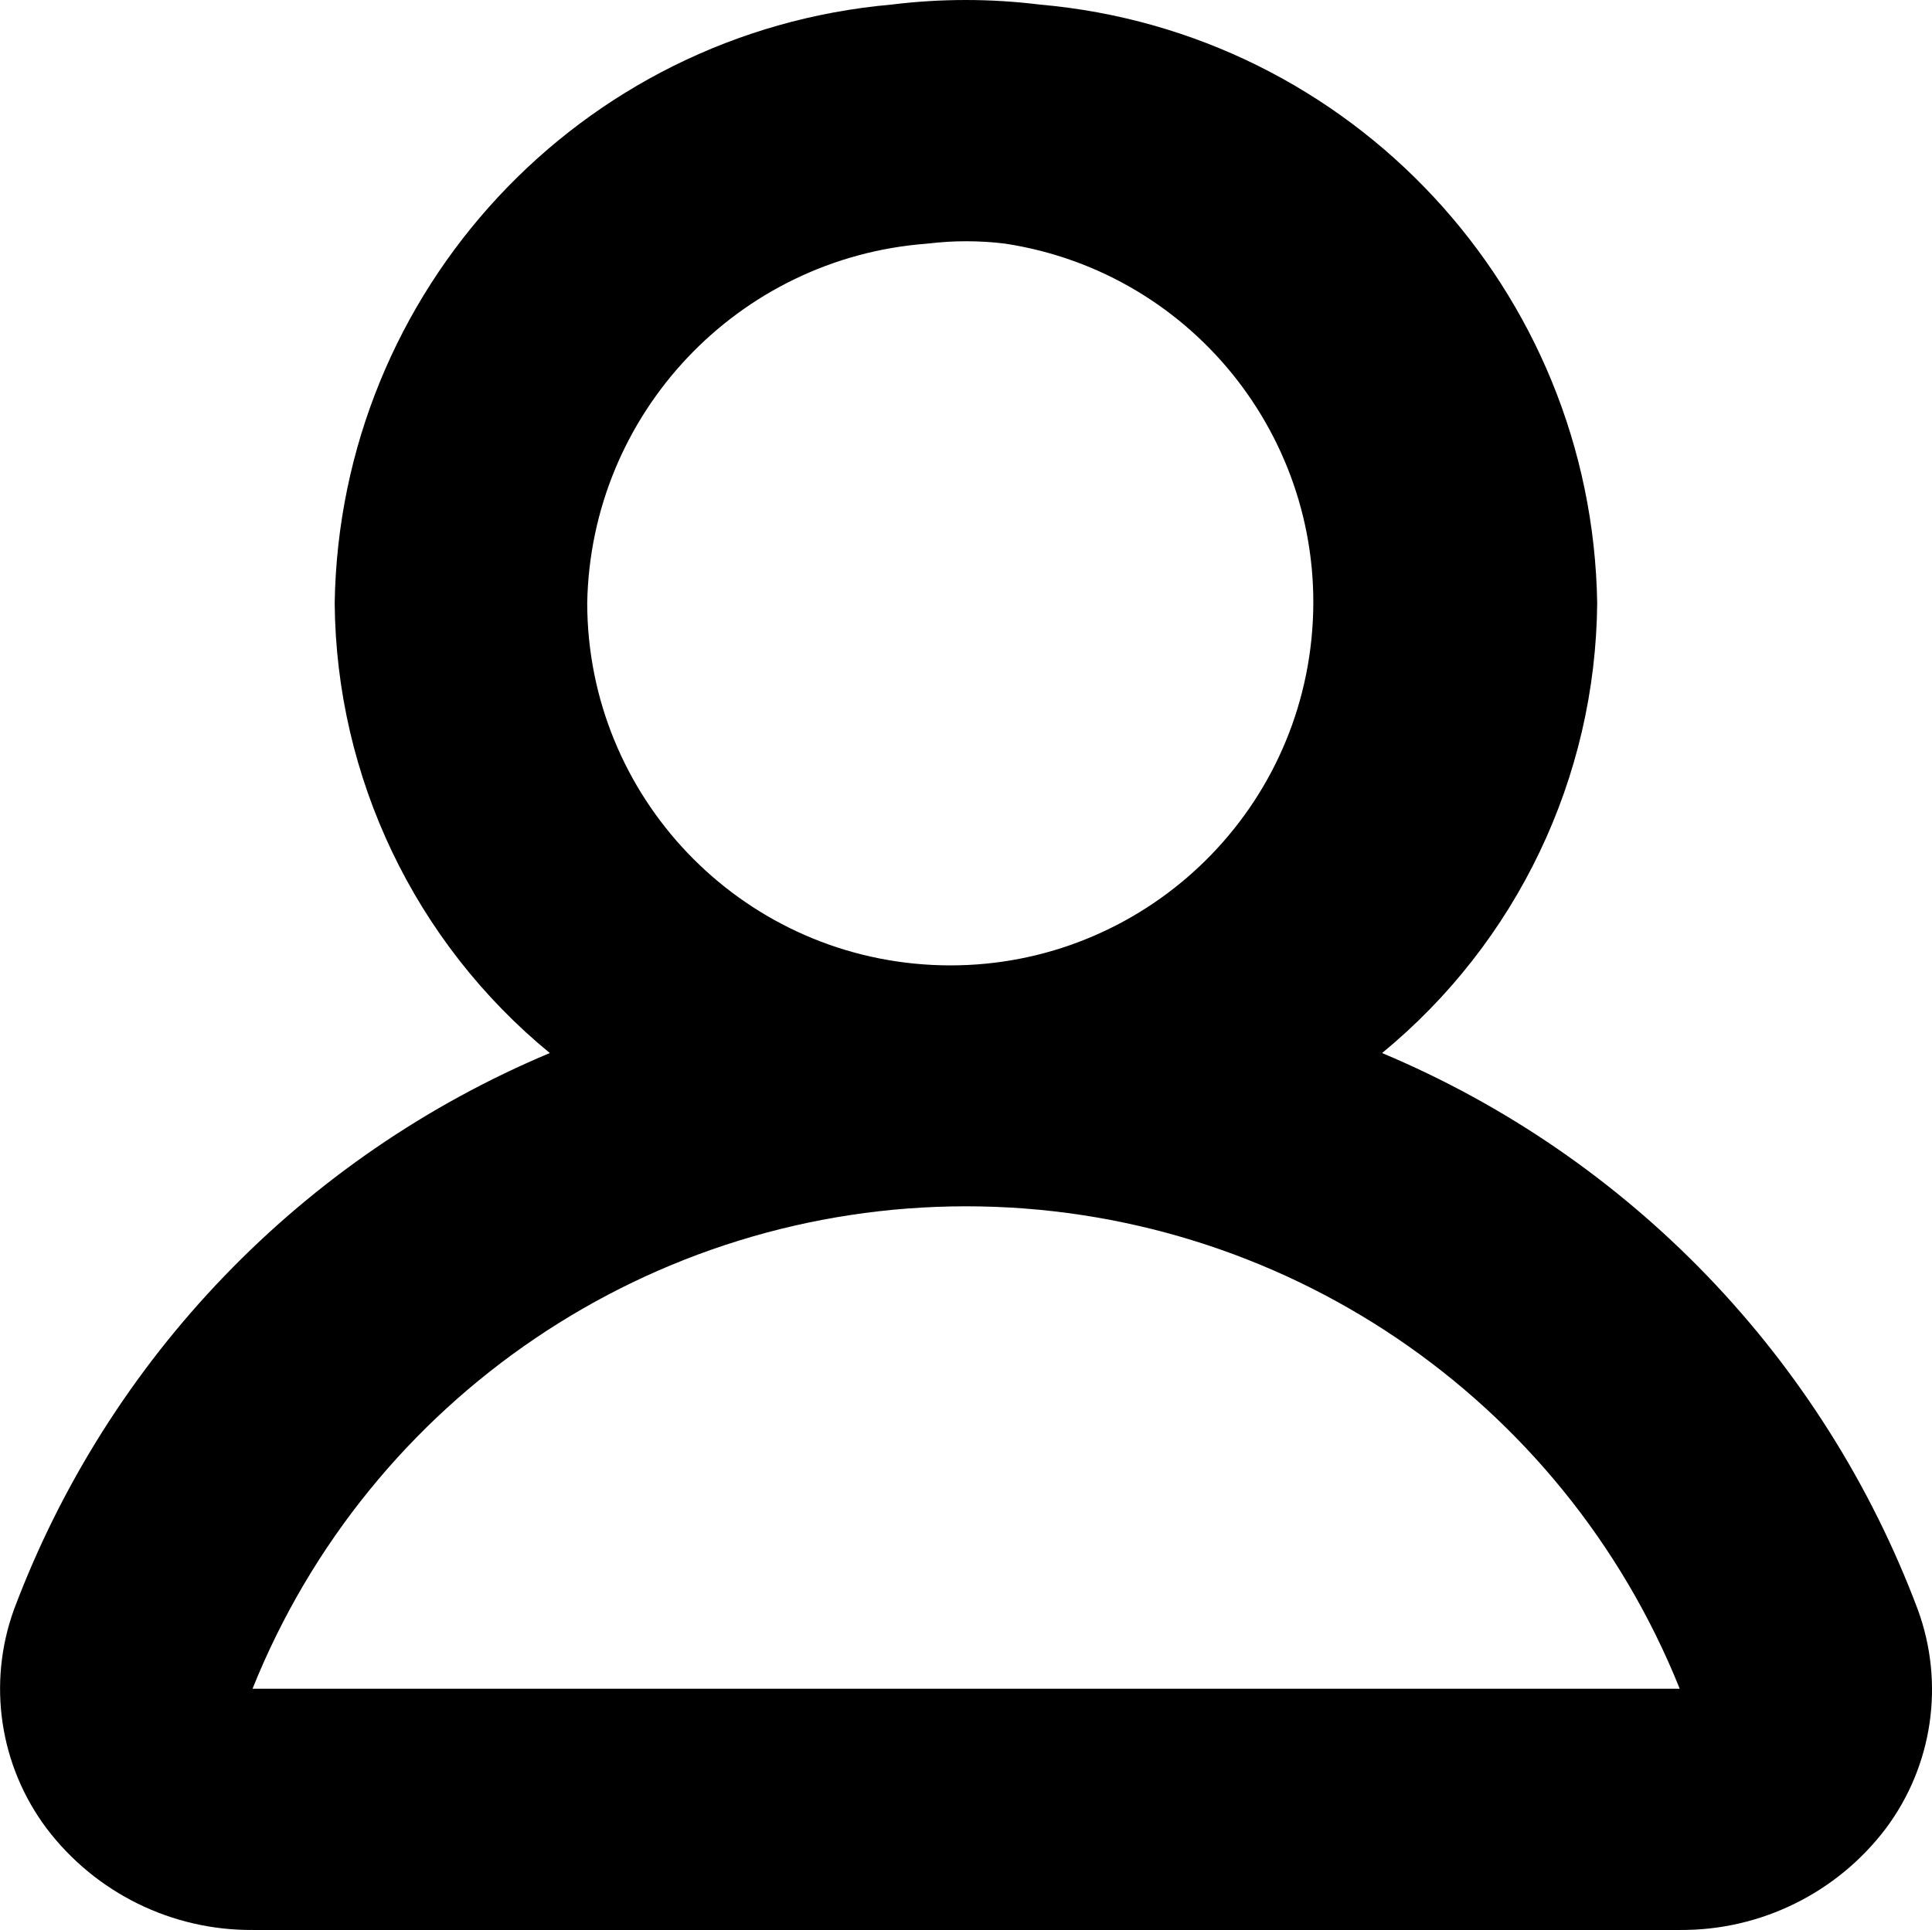
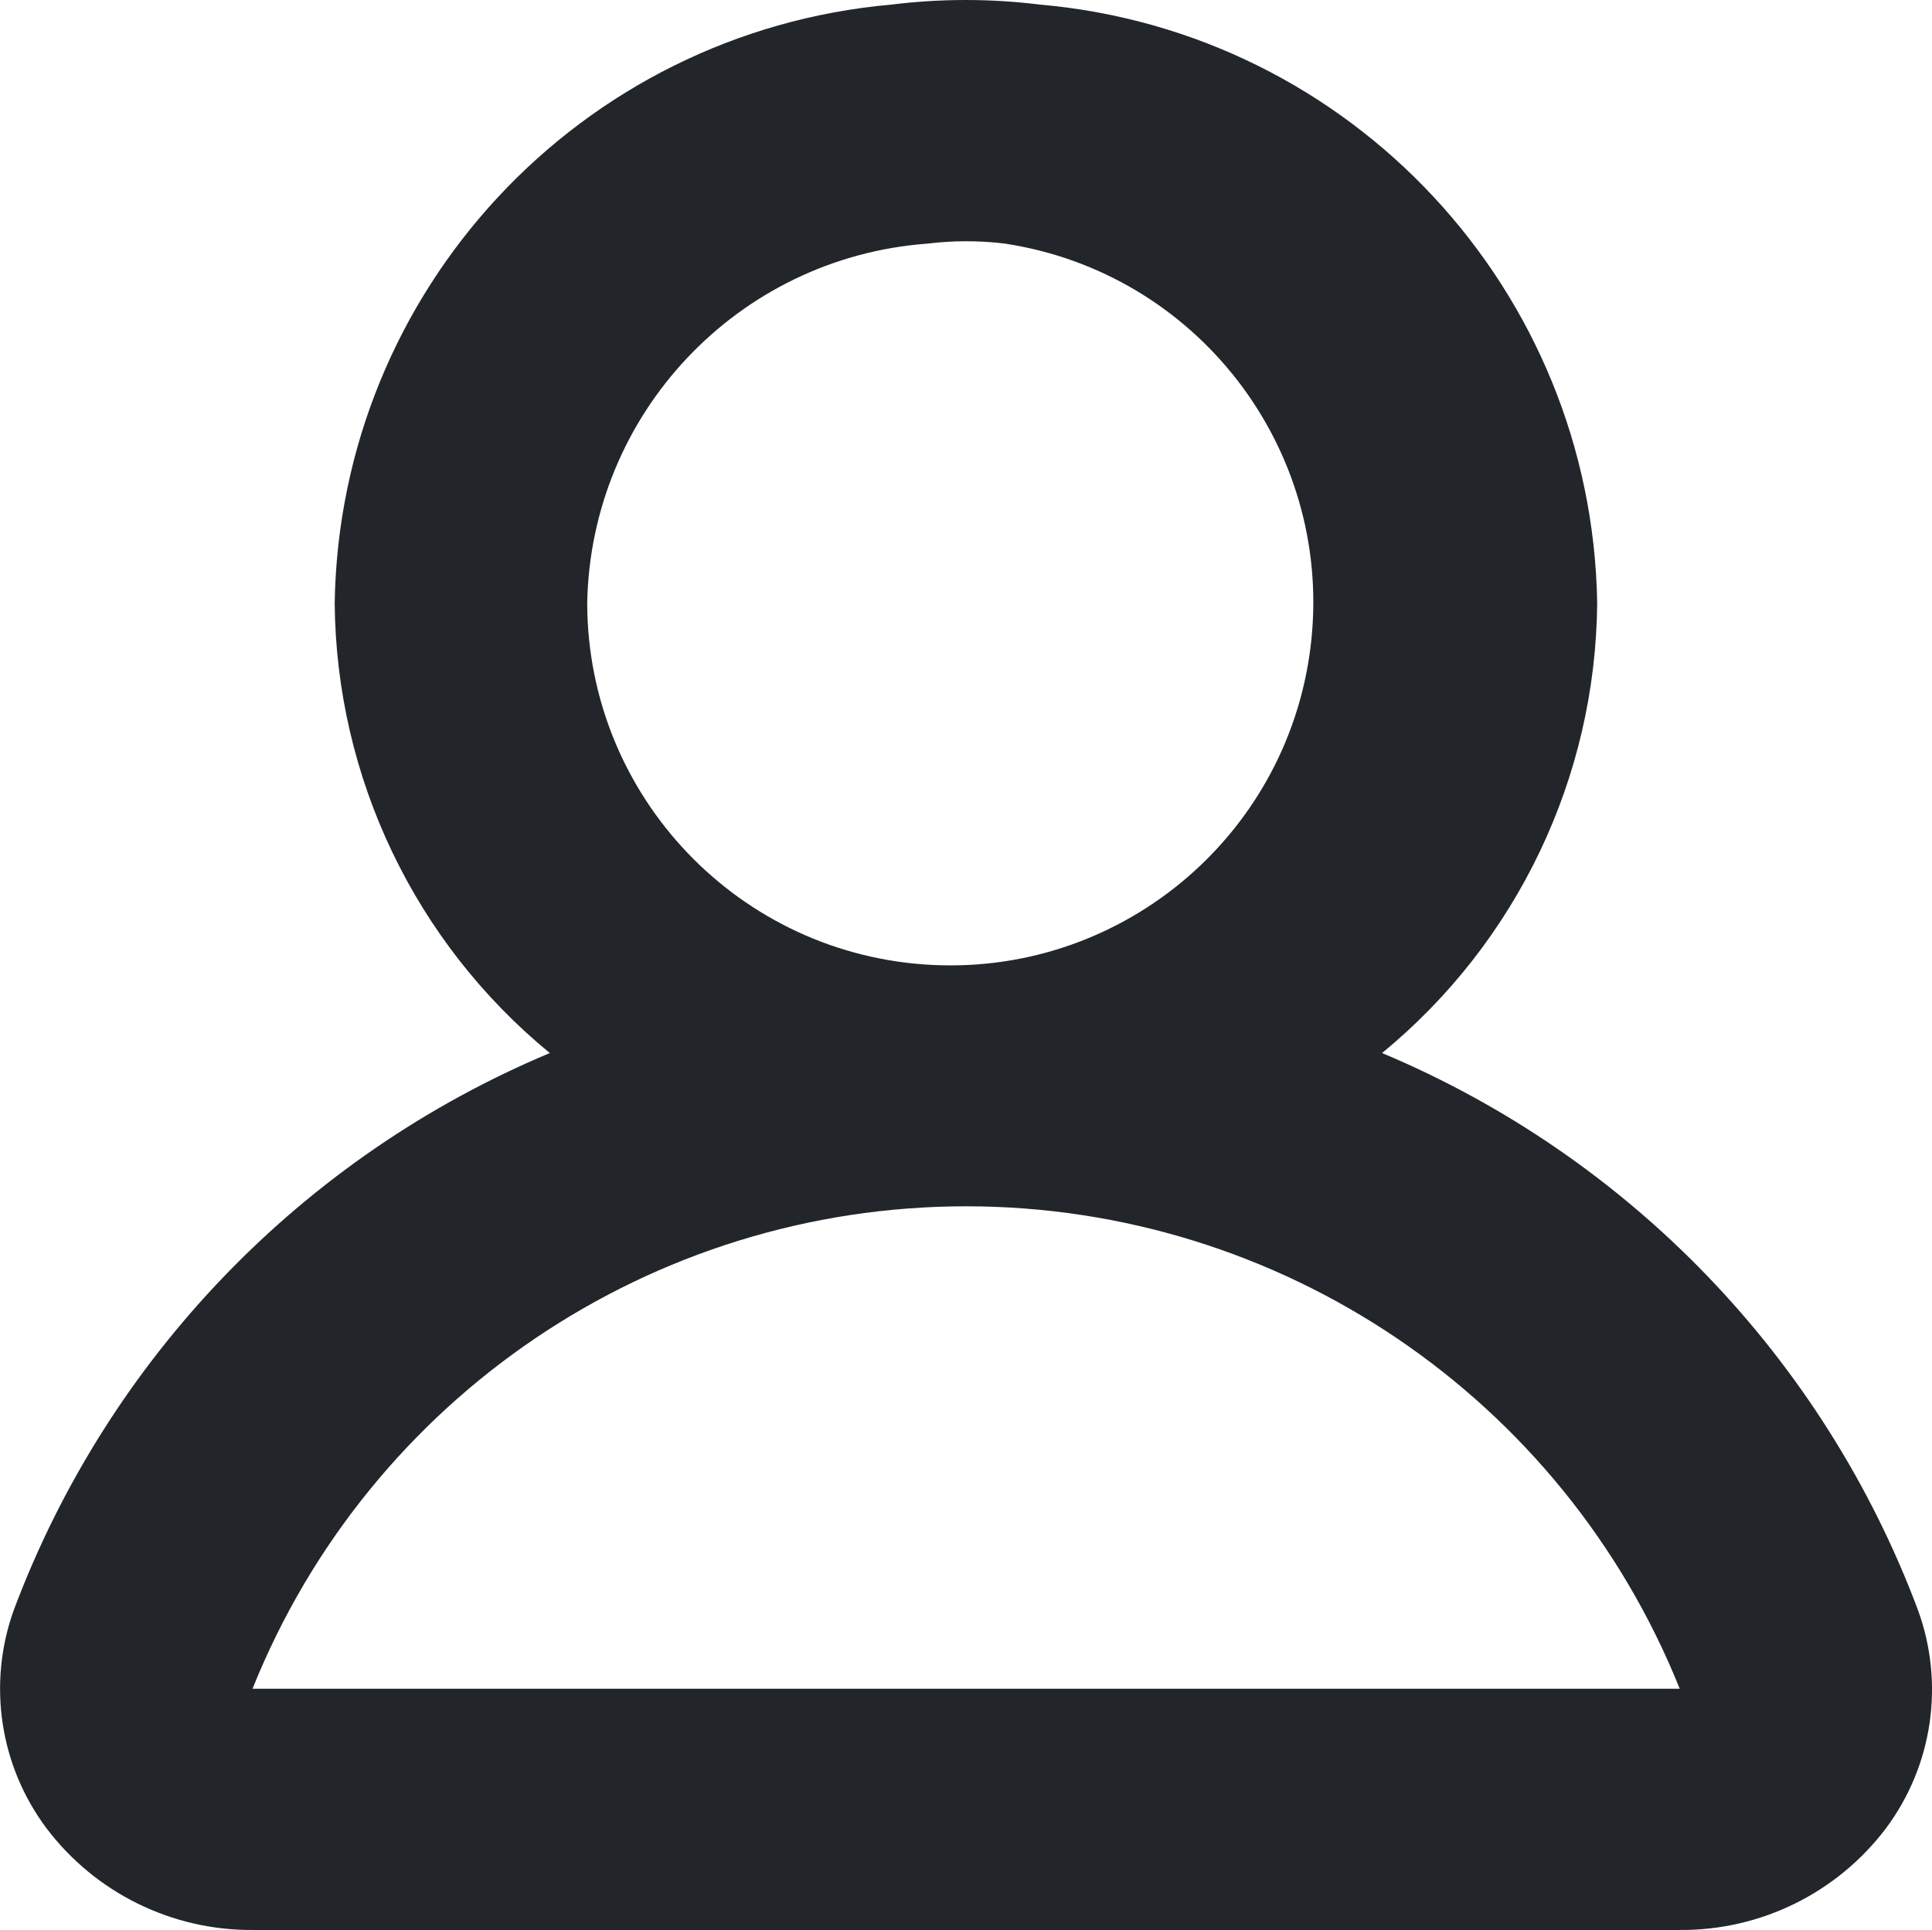
<svg xmlns="http://www.w3.org/2000/svg" width="16.013" height="16" viewBox="0 0 16.013 16">
  <defs>
    <style>
      .cls-1 {
        fill: #22262a;
        fill-rule: evenodd;
      }
    </style>
  </defs>
-   <path id="profile_icon" className="cls-1" d="M431.9,365.343a8.086,8.086,0,0,0-4.44-4.613,4.881,4.881,0,0,0,1.783-3.73,5.062,5.062,0,0,0-4.619-4.962,5,5,0,0,0-1.23,0A5.062,5.062,0,0,0,418.779,357a4.878,4.878,0,0,0,1.783,3.73,8.085,8.085,0,0,0-4.441,4.613,1.93,1.93,0,0,0,.271,1.816A2.125,2.125,0,0,0,418.1,368h11.829a2.122,2.122,0,0,0,1.706-.841,1.924,1.924,0,0,0,.265-1.816ZM420.872,357a3.044,3.044,0,0,1,2.816-2.98,2.642,2.642,0,0,1,.649,0,3.009,3.009,0,1,1-3.465,2.98Zm-2.774,9a6.373,6.373,0,0,1,11.829,0H418.1Z" transform="translate(-416.005 -352)" />
+   <path id="profile_icon" class="cls-1" d="M431.9,365.343a8.086,8.086,0,0,0-4.44-4.613,4.881,4.881,0,0,0,1.783-3.73,5.062,5.062,0,0,0-4.619-4.962,5,5,0,0,0-1.23,0A5.062,5.062,0,0,0,418.779,357a4.878,4.878,0,0,0,1.783,3.73,8.085,8.085,0,0,0-4.441,4.613,1.93,1.93,0,0,0,.271,1.816A2.125,2.125,0,0,0,418.1,368h11.829a2.122,2.122,0,0,0,1.706-.841,1.924,1.924,0,0,0,.265-1.816ZM420.872,357a3.044,3.044,0,0,1,2.816-2.98,2.642,2.642,0,0,1,.649,0,3.009,3.009,0,1,1-3.465,2.98Zm-2.774,9a6.373,6.373,0,0,1,11.829,0H418.1Z" transform="translate(-416.005 -352)" />
</svg>
